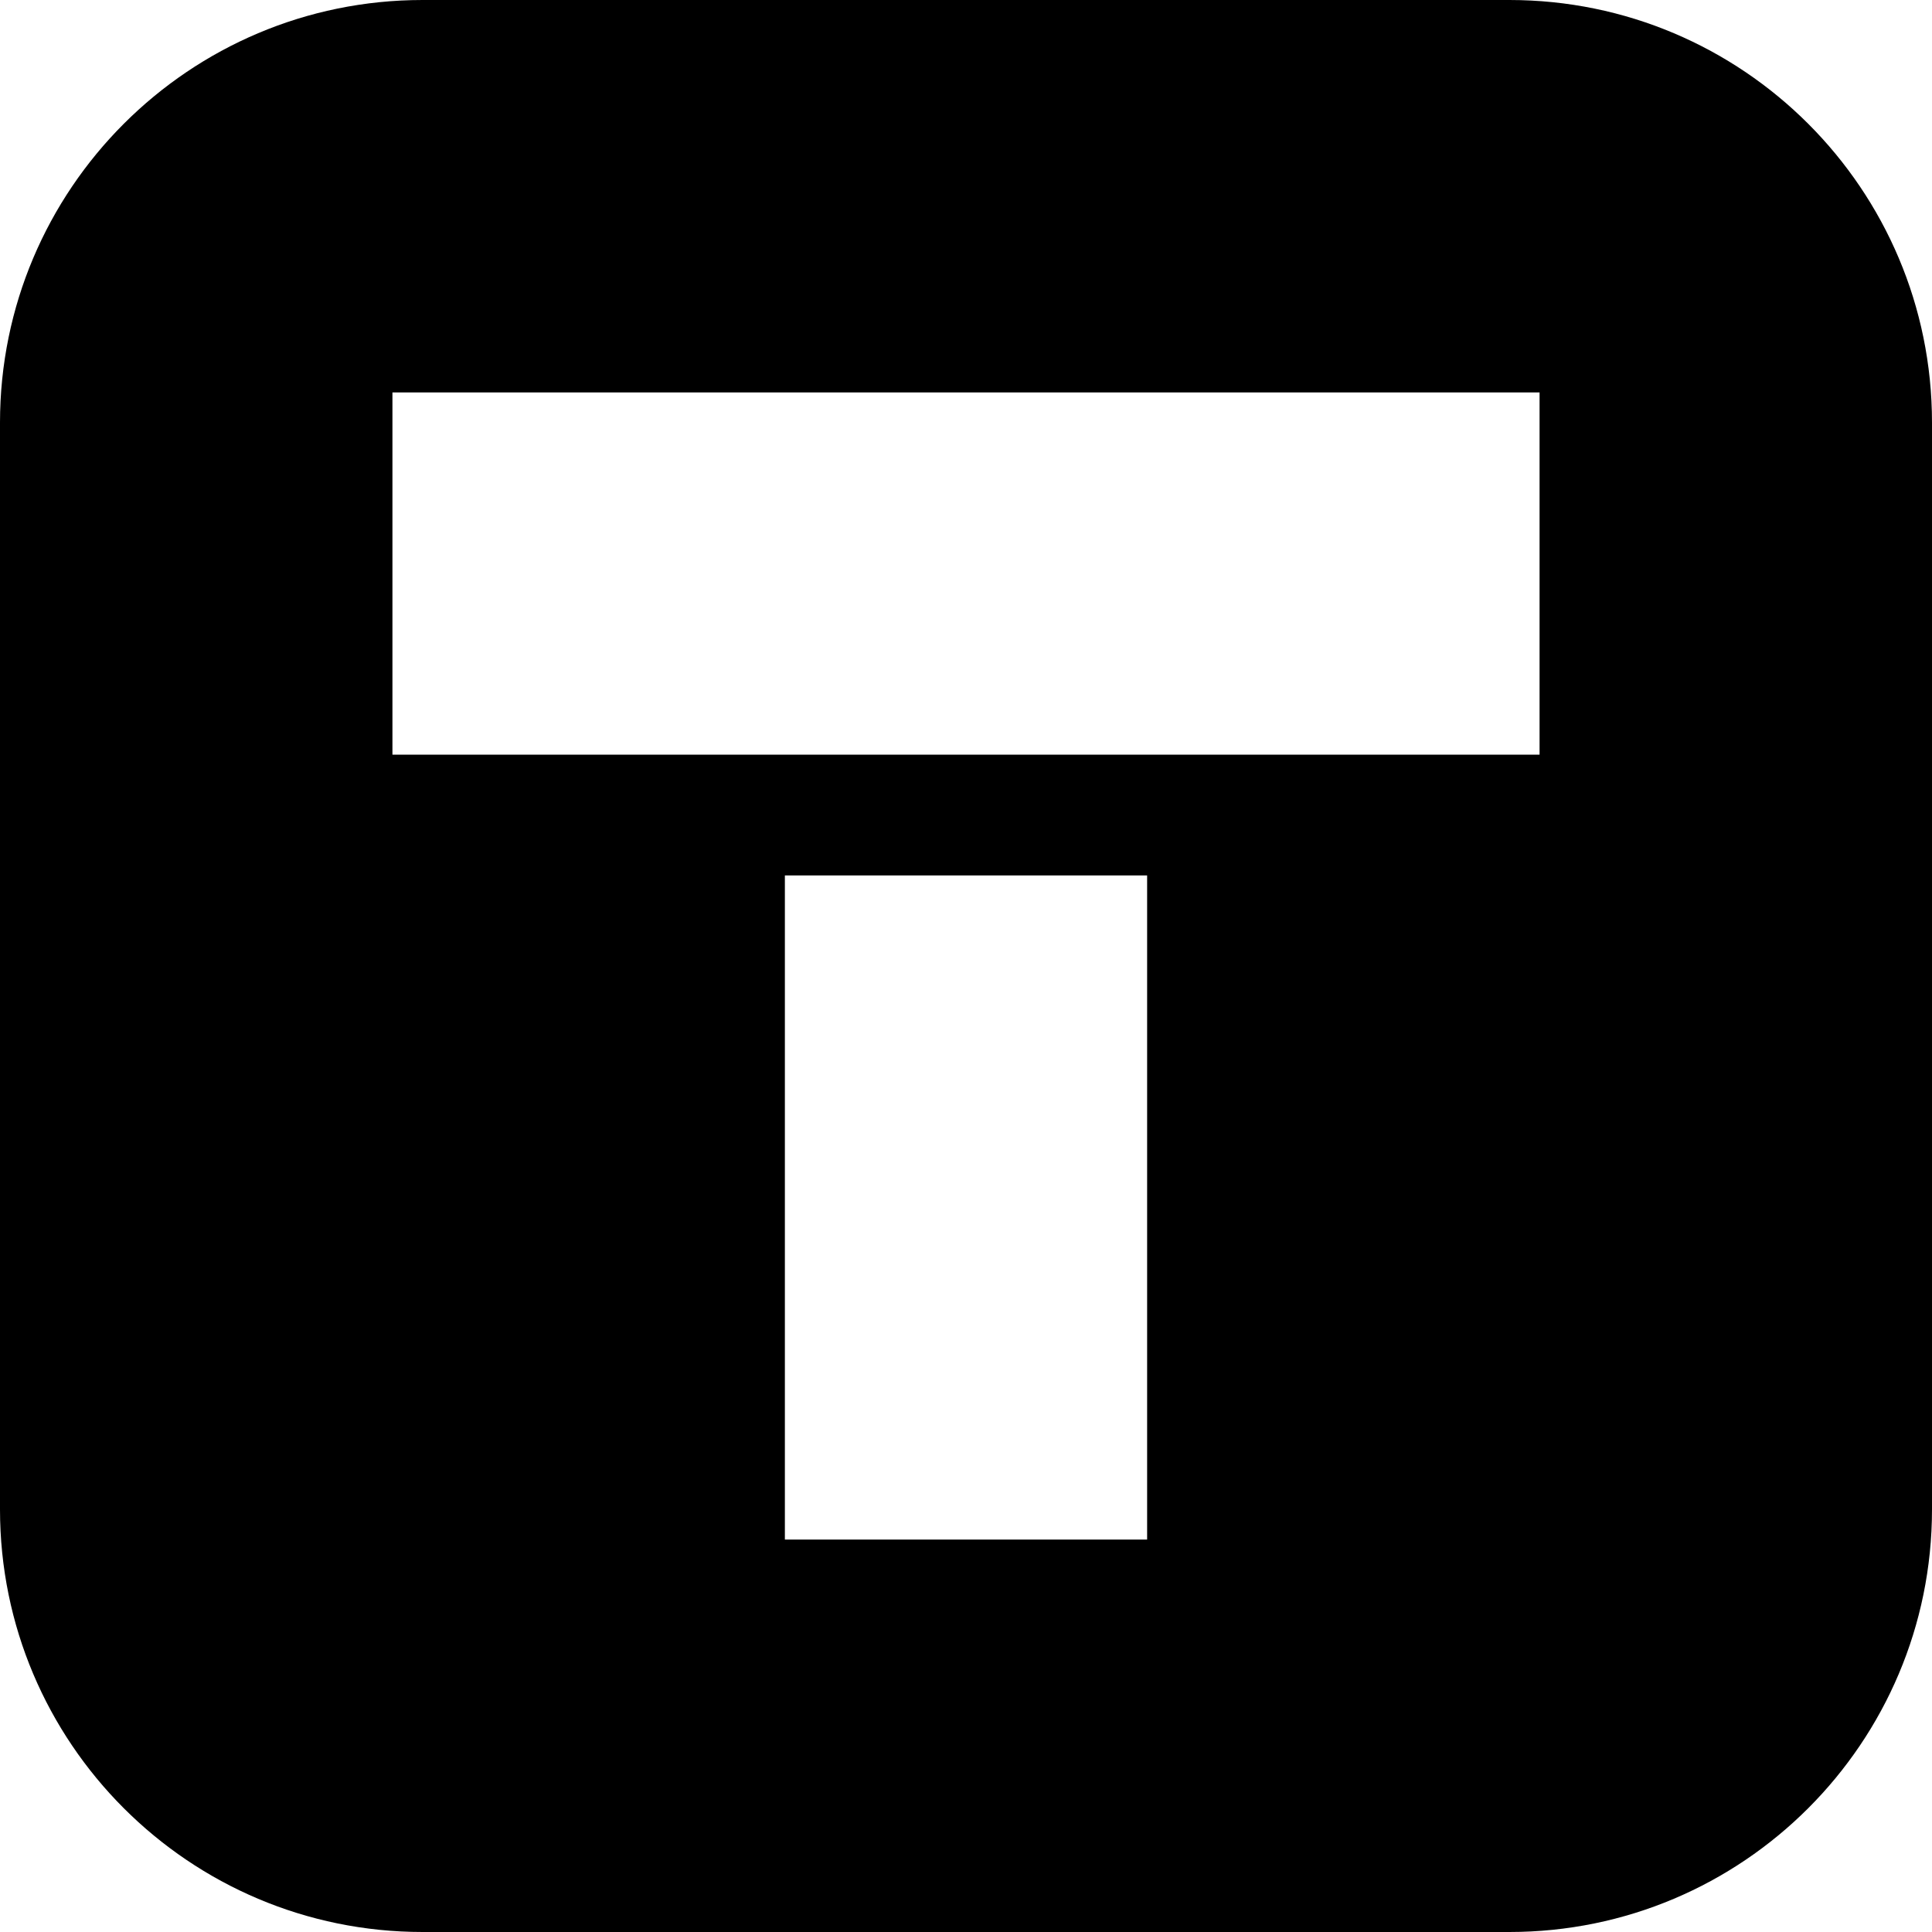
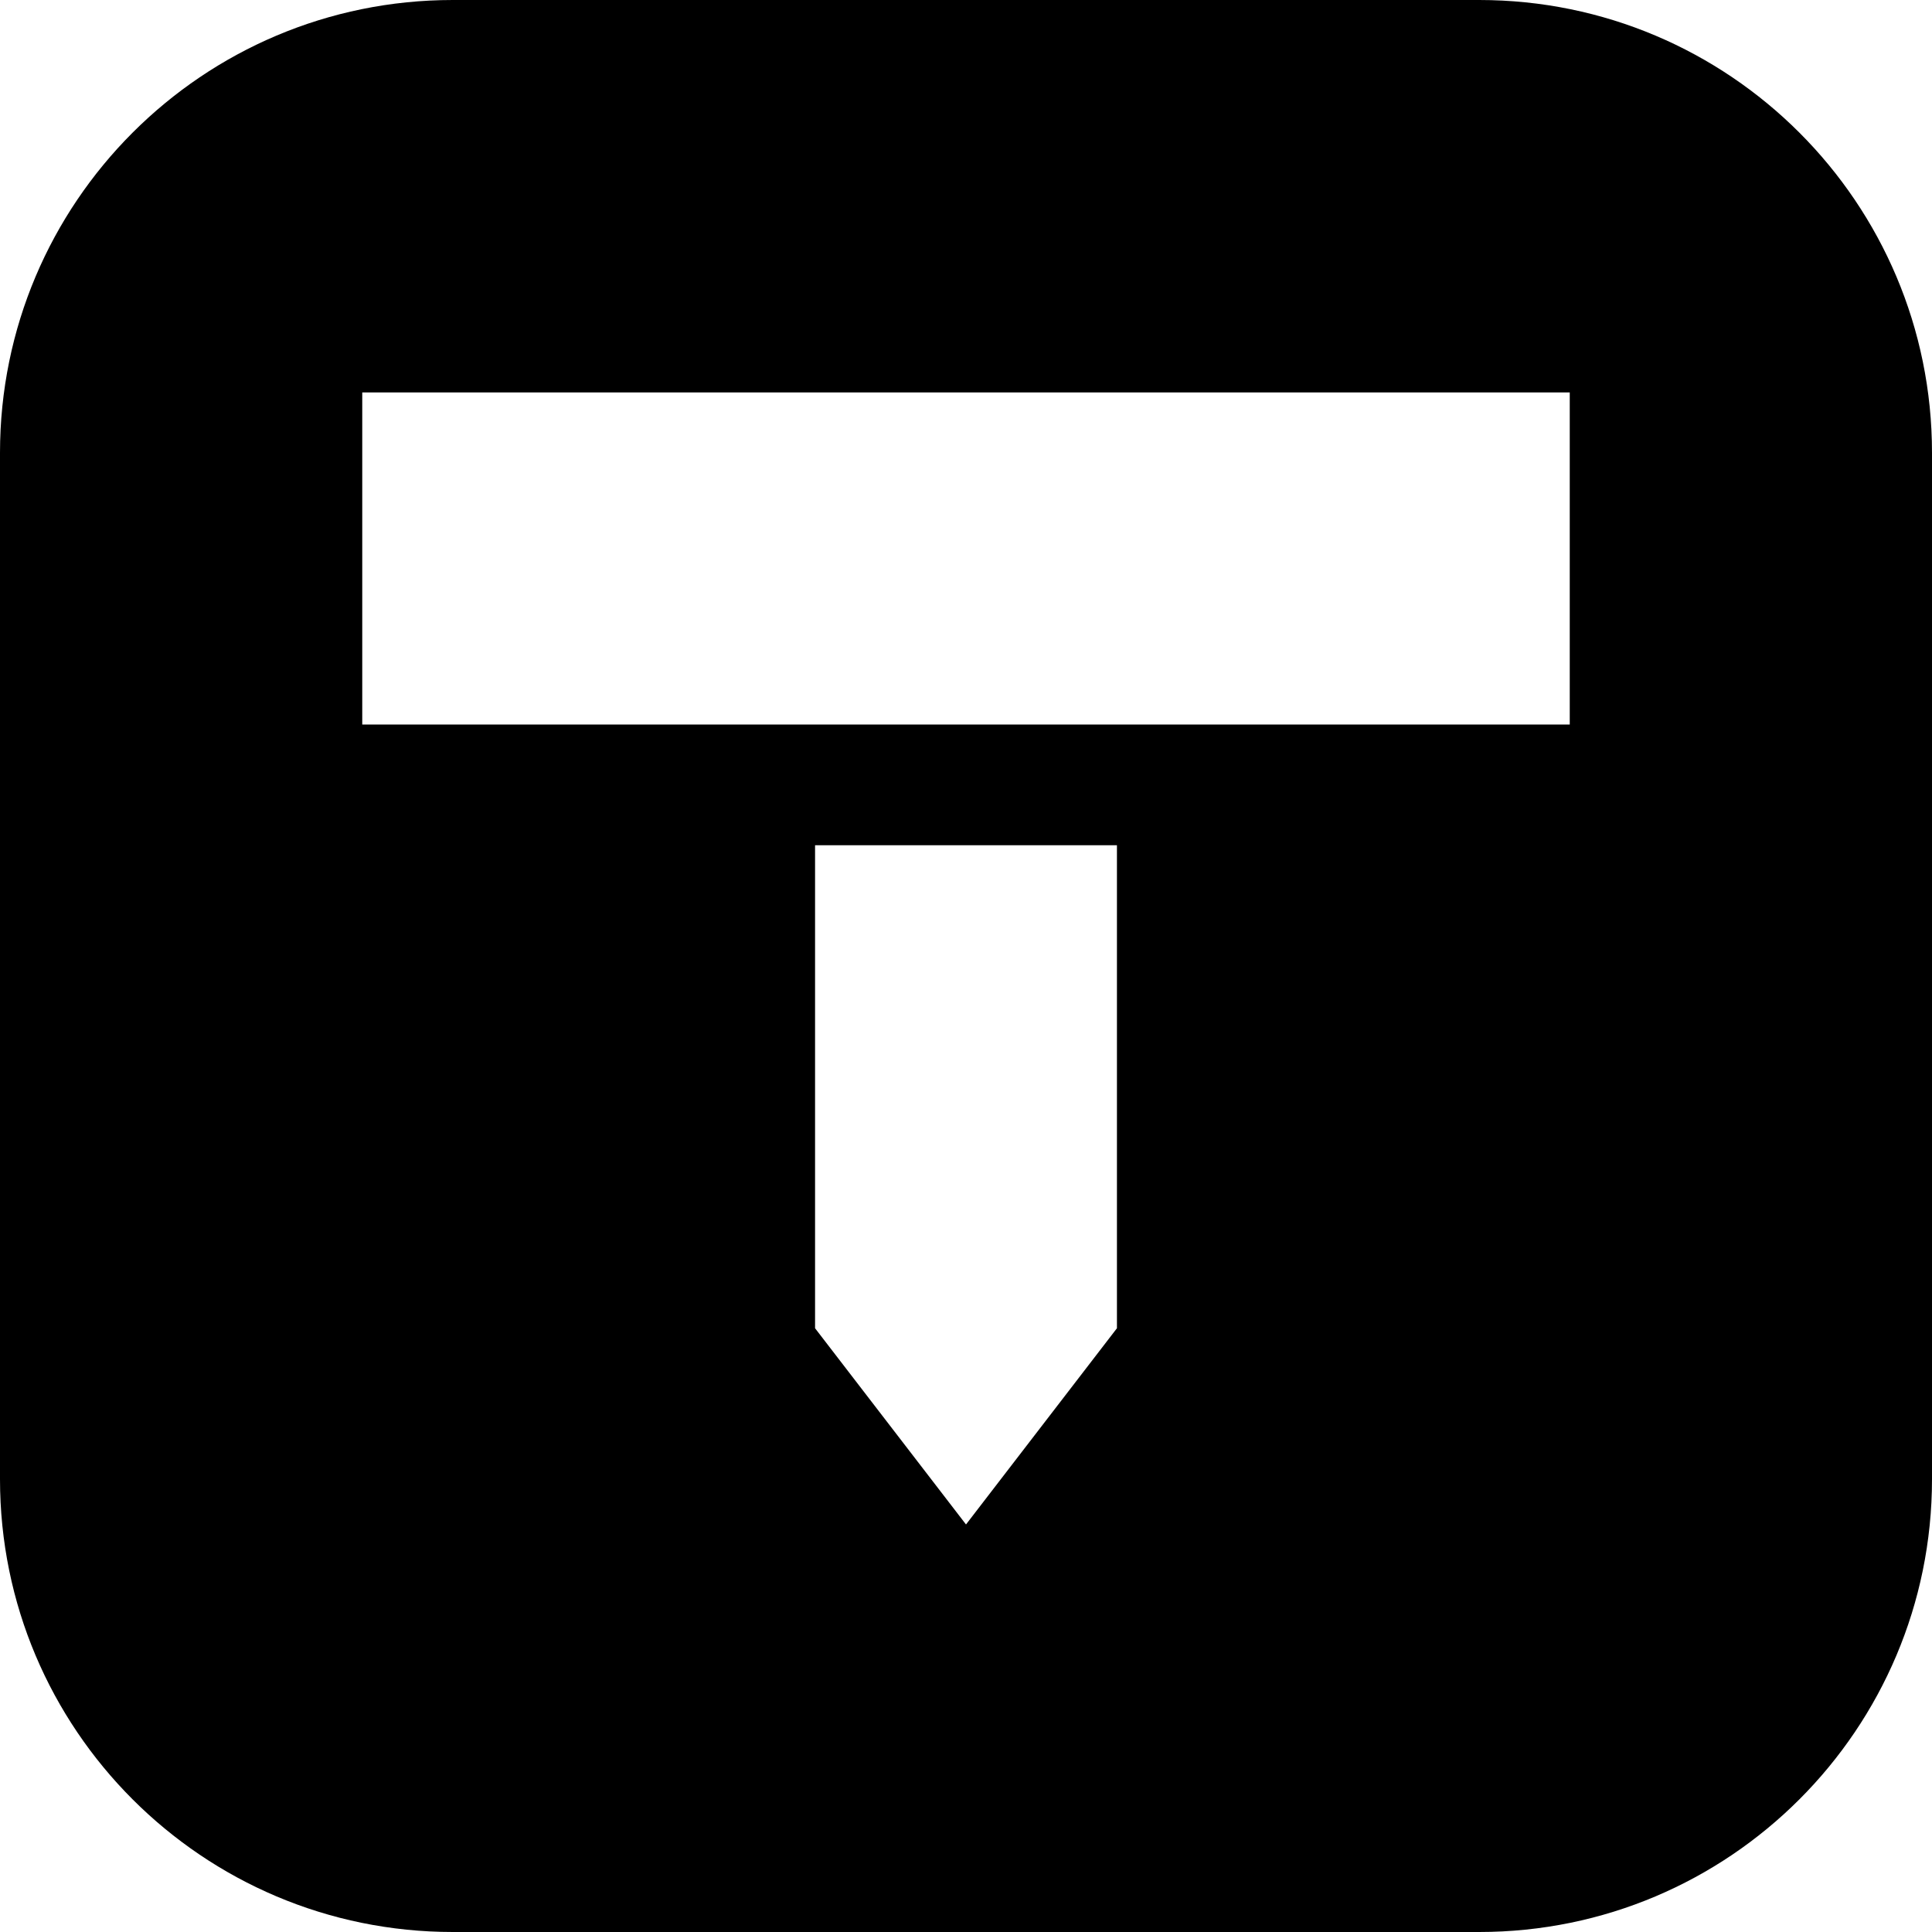
<svg xmlns="http://www.w3.org/2000/svg" viewBox="0 0 64 64">
-   <path fill-rule="evenodd" d="M14 0H50A14 14 0 0 1 64 14V50A14 14 0 0 1 50 64H14A14 14 0 0 1 0 50V14A14 14 0 0 1 14 0Z M13 13V25H51V13Z M26 29V51H38V29Z" />
+   <path fill-rule="evenodd" d="M15 0H49A15 15 0 0 1 64 15V49A15 15 0 0 1 49 64H15A15 15 0 0 1 0 49V15A15 15 0 0 1 15 0Z M12 13H52V24H12Z M27 28H37V44L32 50.5L27 44Z" />
</svg>
